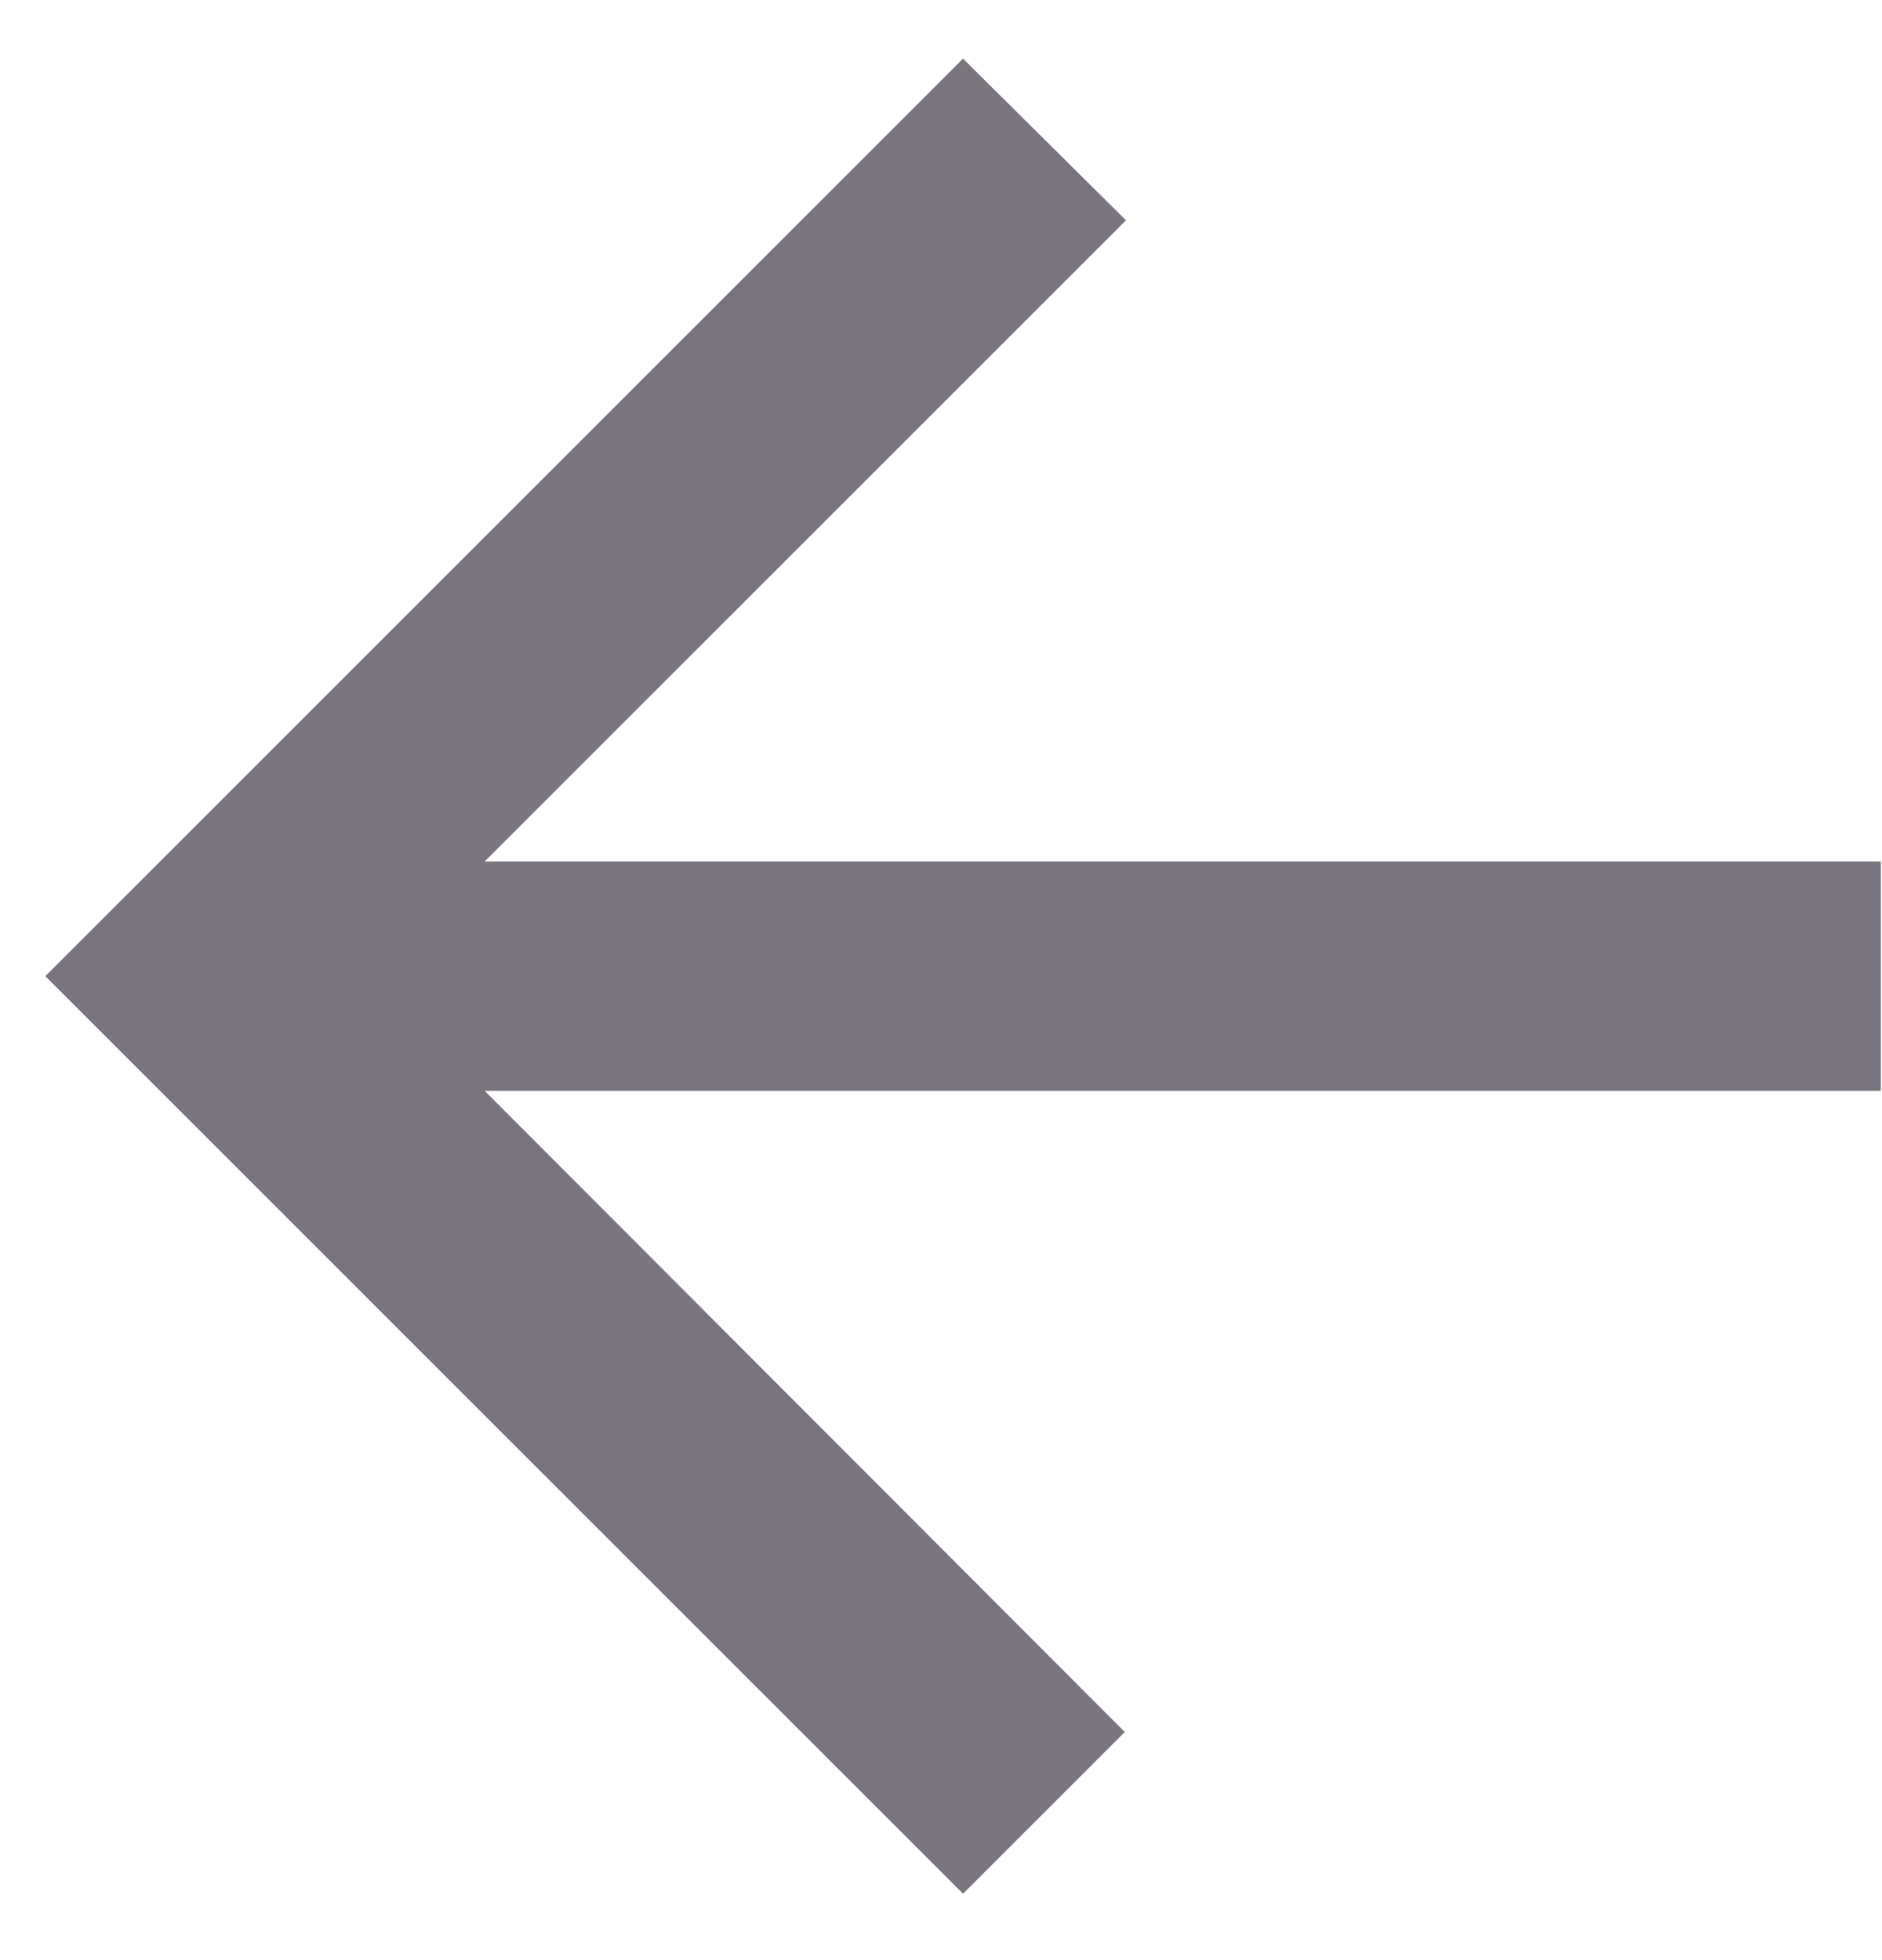
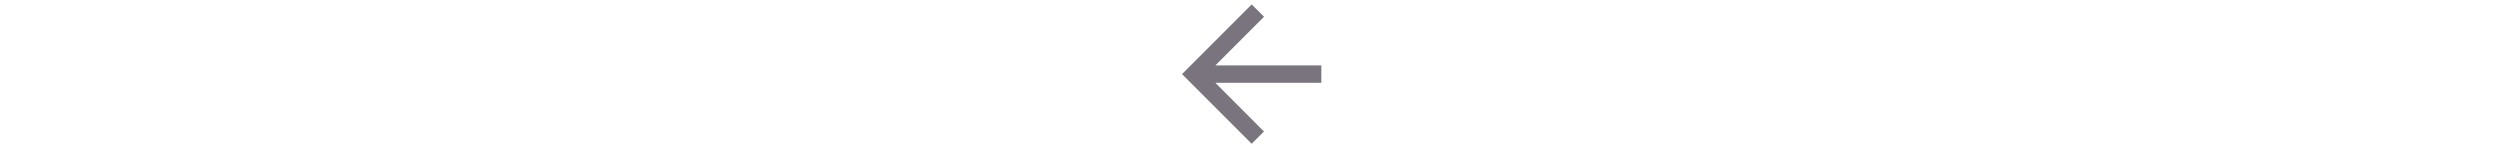
- <svg xmlns="http://www.w3.org/2000/svg" width="24" height="25" viewBox="0 0 24 25" fill="none">
+ <svg xmlns="http://www.w3.org/2000/svg" width="420" height="25" viewBox="0 0 24 25" fill="none">
  <path d="M23.985 10.988H6.181L14.359 2.81L12.281 0.748L0.578 12.451L12.281 24.155L14.344 22.092L6.181 13.914H23.985V10.988Z" fill="#79747E" />
</svg>
